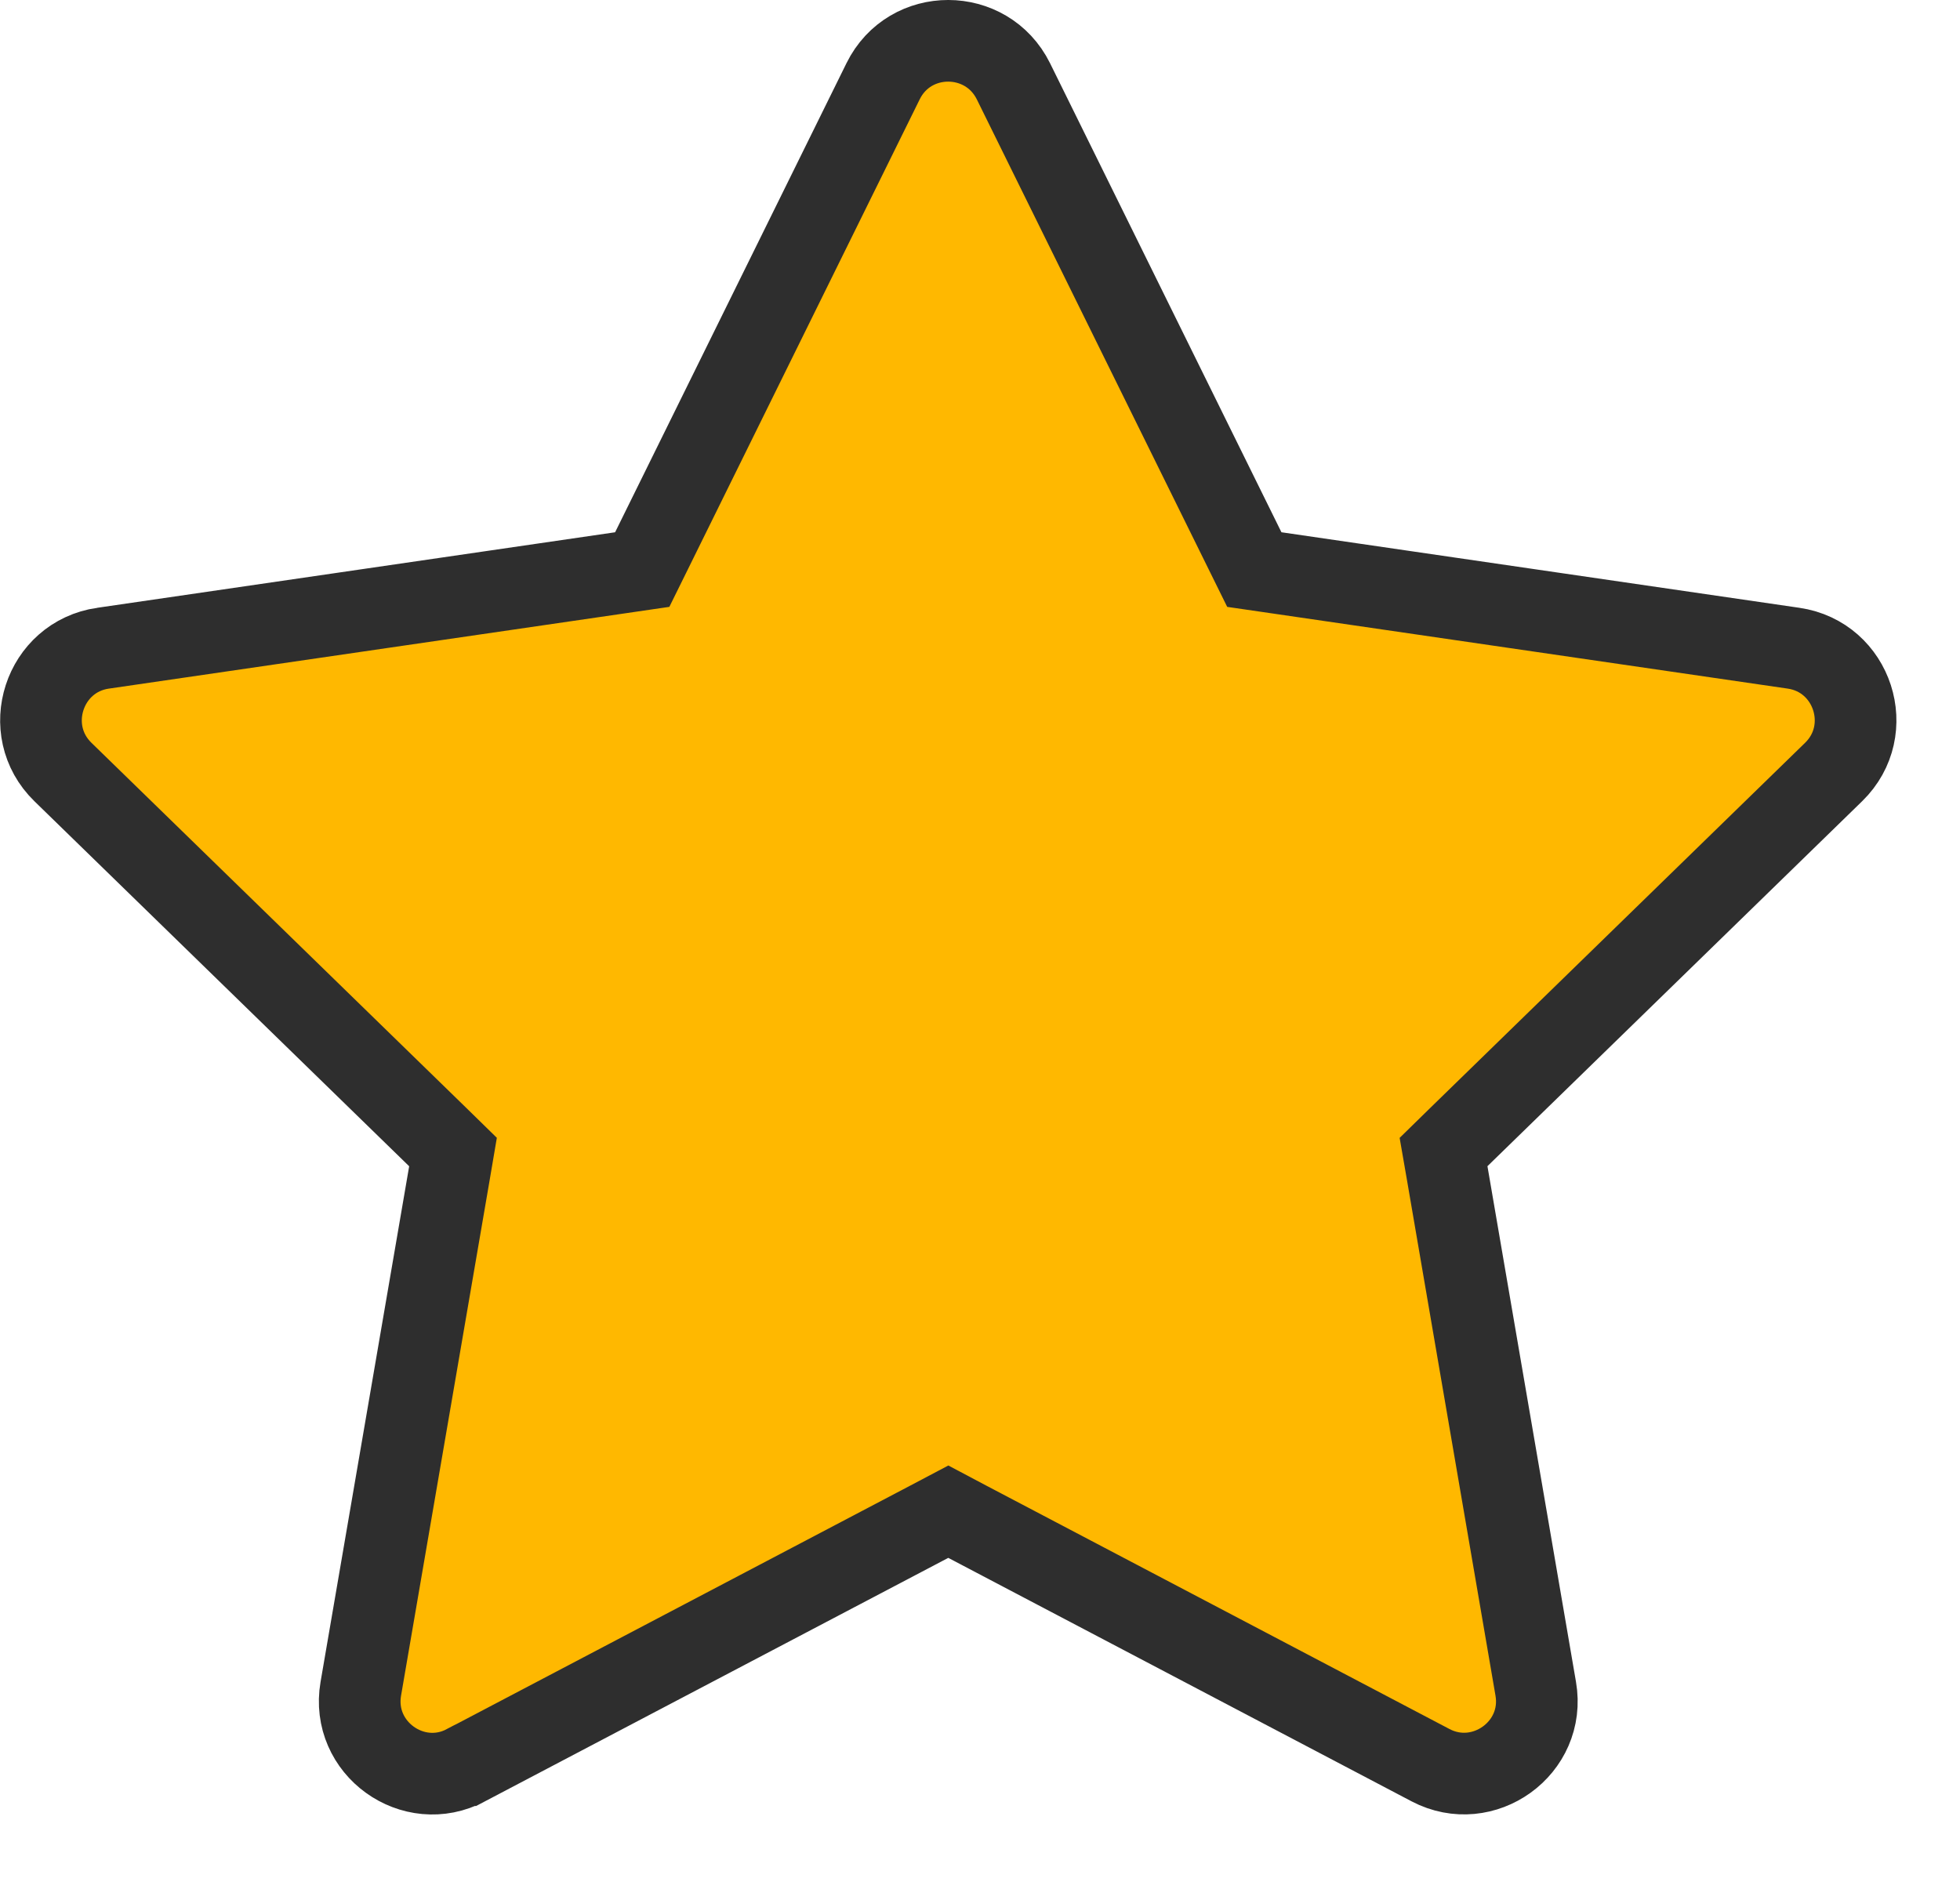
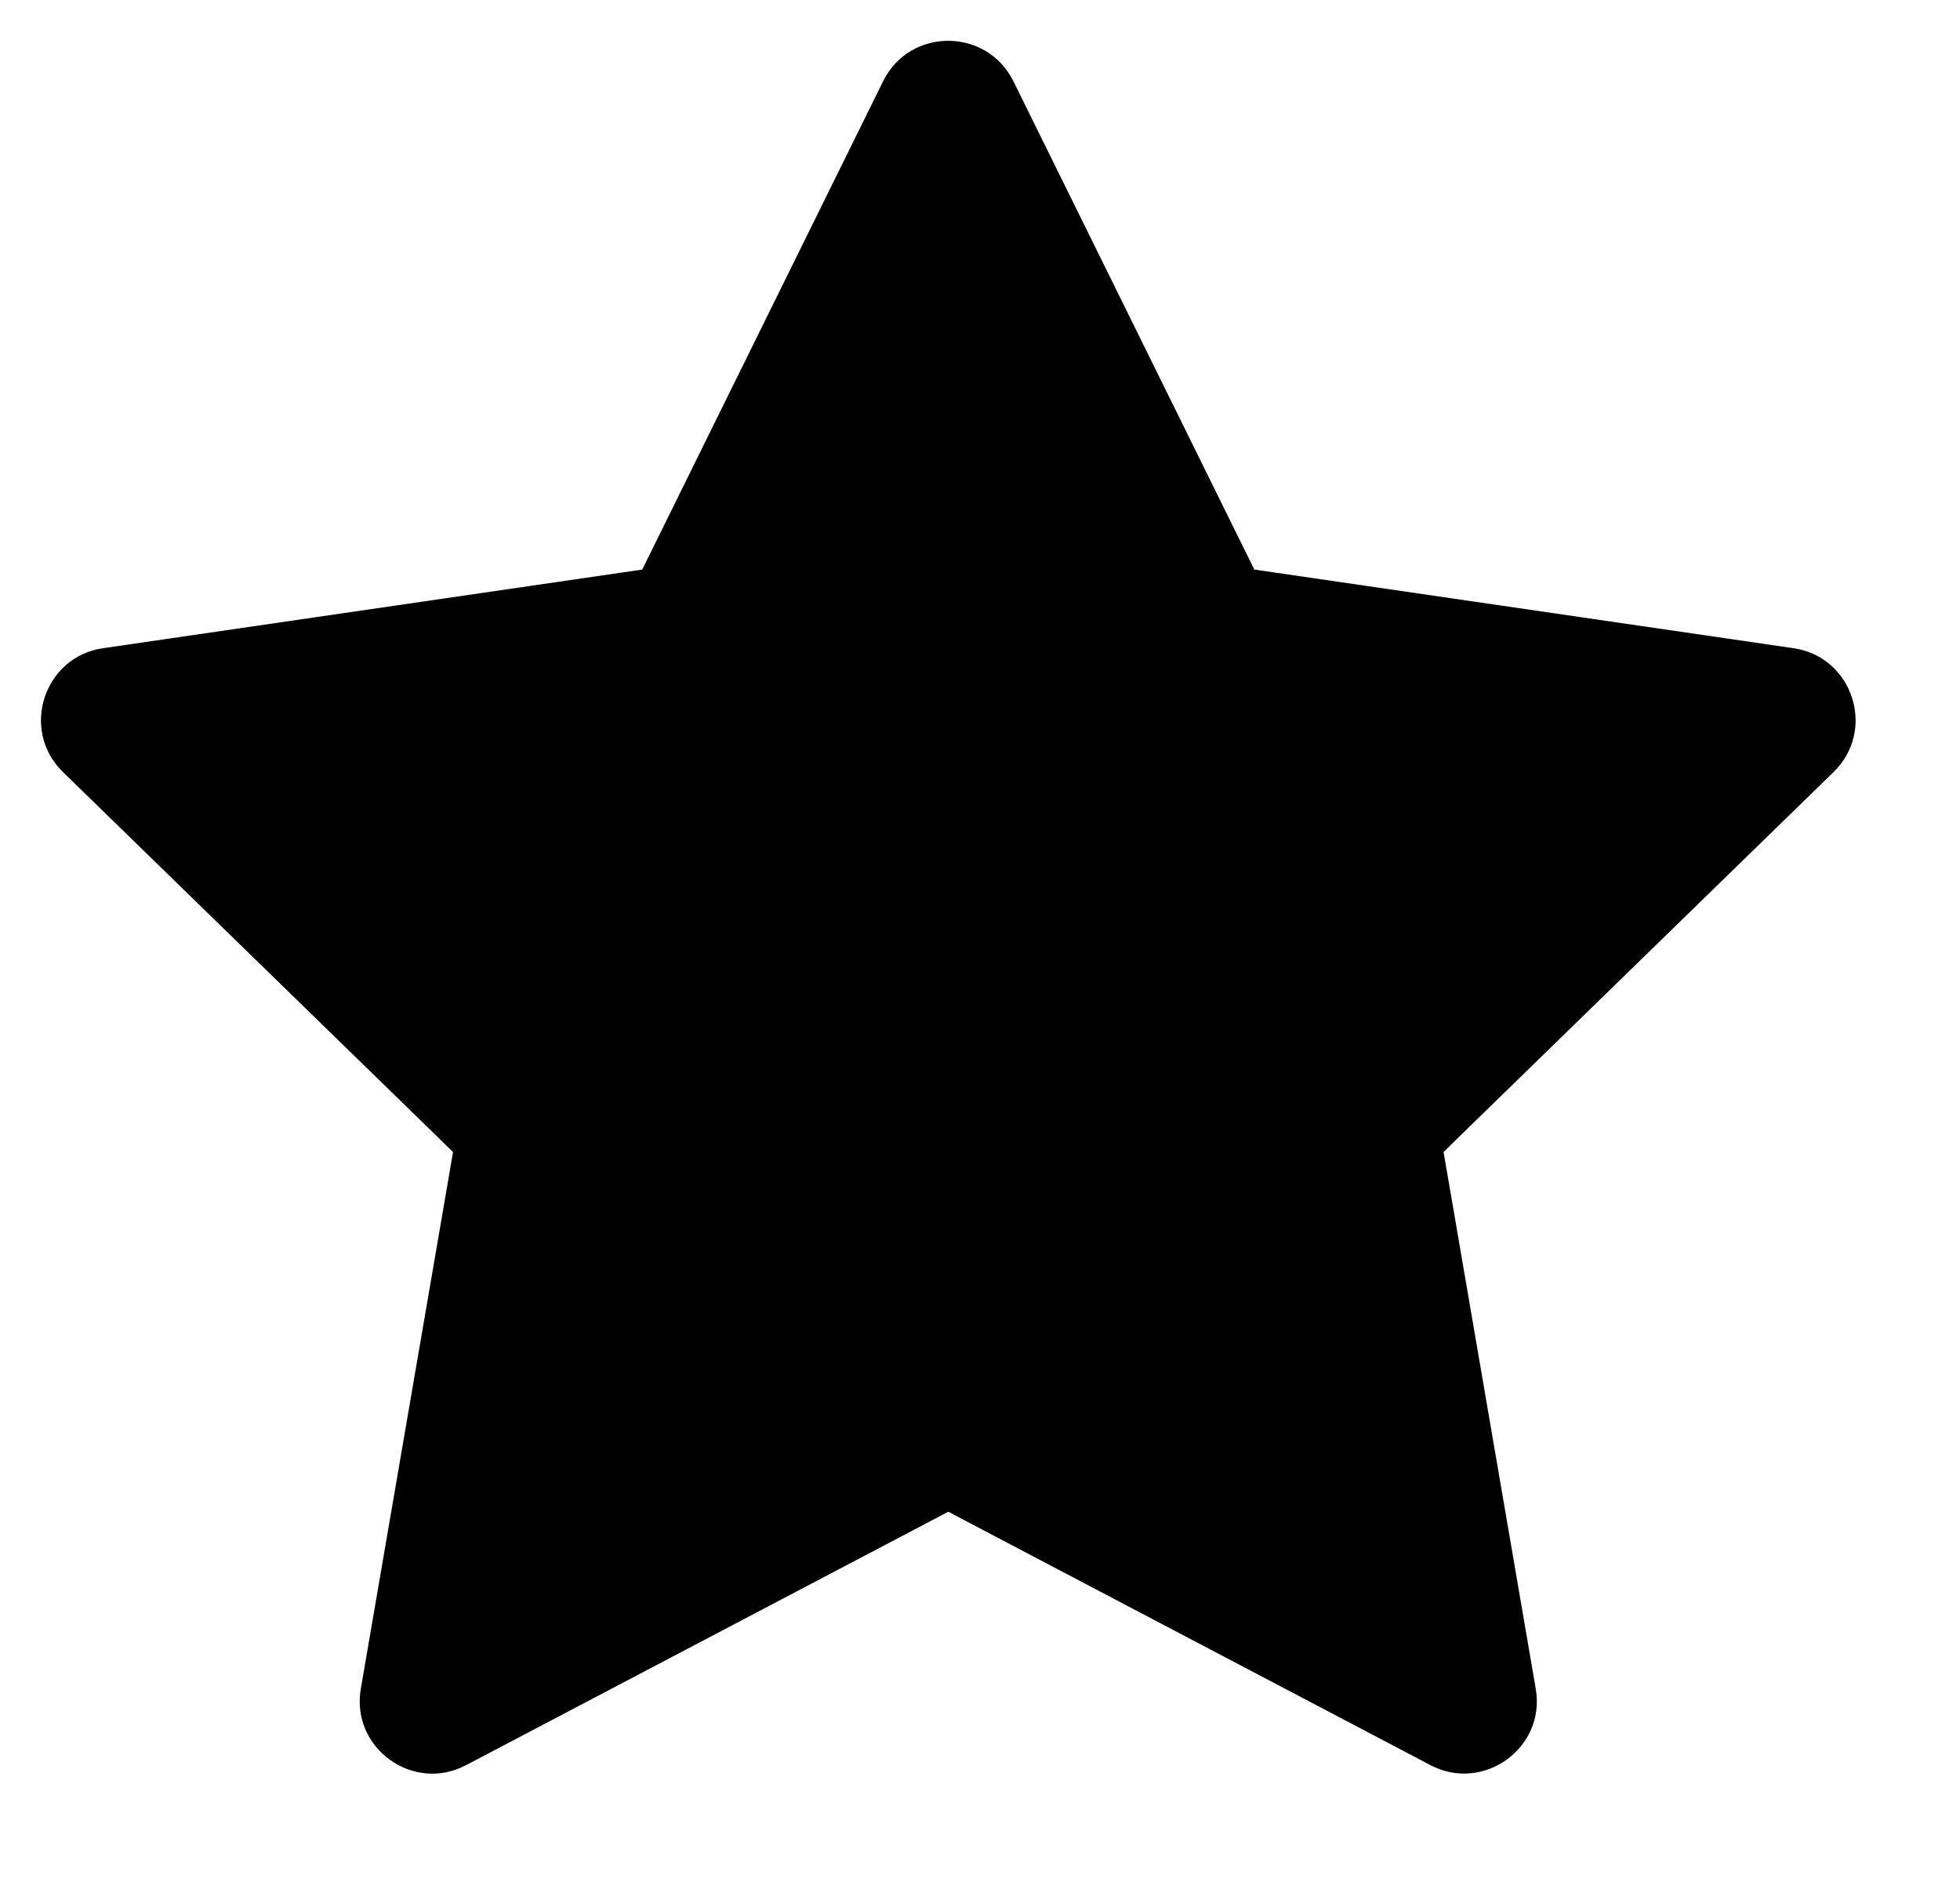
- <svg xmlns="http://www.w3.org/2000/svg" width="24" height="23" viewBox="0 0 24 23" fill="none">
-   <path d="M7.604 7.014L7.864 6.976L7.98 6.741L10.814 0.994C11.14 0.334 12.082 0.336 12.409 0.995C12.409 0.995 12.409 0.995 12.409 0.995L15.243 6.741L15.359 6.976L15.62 7.014L21.961 7.939L21.961 7.939C22.688 8.044 22.98 8.942 22.452 9.456L22.452 9.456L17.864 13.926L17.676 14.11L17.721 14.369L18.805 20.684C18.93 21.41 18.163 21.959 17.517 21.62L17.517 21.62L11.844 18.638L11.612 18.515L11.379 18.638L5.706 21.62L5.705 21.62C5.062 21.961 4.293 21.413 4.418 20.684L5.503 14.369L5.547 14.11L5.359 13.926L0.771 9.456L0.771 9.456C0.243 8.942 0.536 8.044 1.262 7.939L1.263 7.939L7.604 7.014Z" fill="#FFB800" stroke="#2E2E2E" />
+ <svg xmlns="http://www.w3.org/2000/svg" viewBox="0 0 24 23">
+   <path d="M7.604 7.014L7.864 6.976L7.98 6.741L10.814 0.994C11.14 0.334 12.082 0.336 12.409 0.995C12.409 0.995 12.409 0.995 12.409 0.995L15.243 6.741L15.359 6.976L15.62 7.014L21.961 7.939L21.961 7.939C22.688 8.044 22.98 8.942 22.452 9.456L22.452 9.456L17.864 13.926L17.676 14.11L17.721 14.369L18.805 20.684C18.93 21.41 18.163 21.959 17.517 21.62L17.517 21.62L11.844 18.638L11.612 18.515L11.379 18.638L5.706 21.62L5.705 21.62C5.062 21.961 4.293 21.413 4.418 20.684L5.503 14.369L5.547 14.11L5.359 13.926L0.771 9.456L0.771 9.456C0.243 8.942 0.536 8.044 1.262 7.939L1.263 7.939L7.604 7.014Z" />
</svg>
